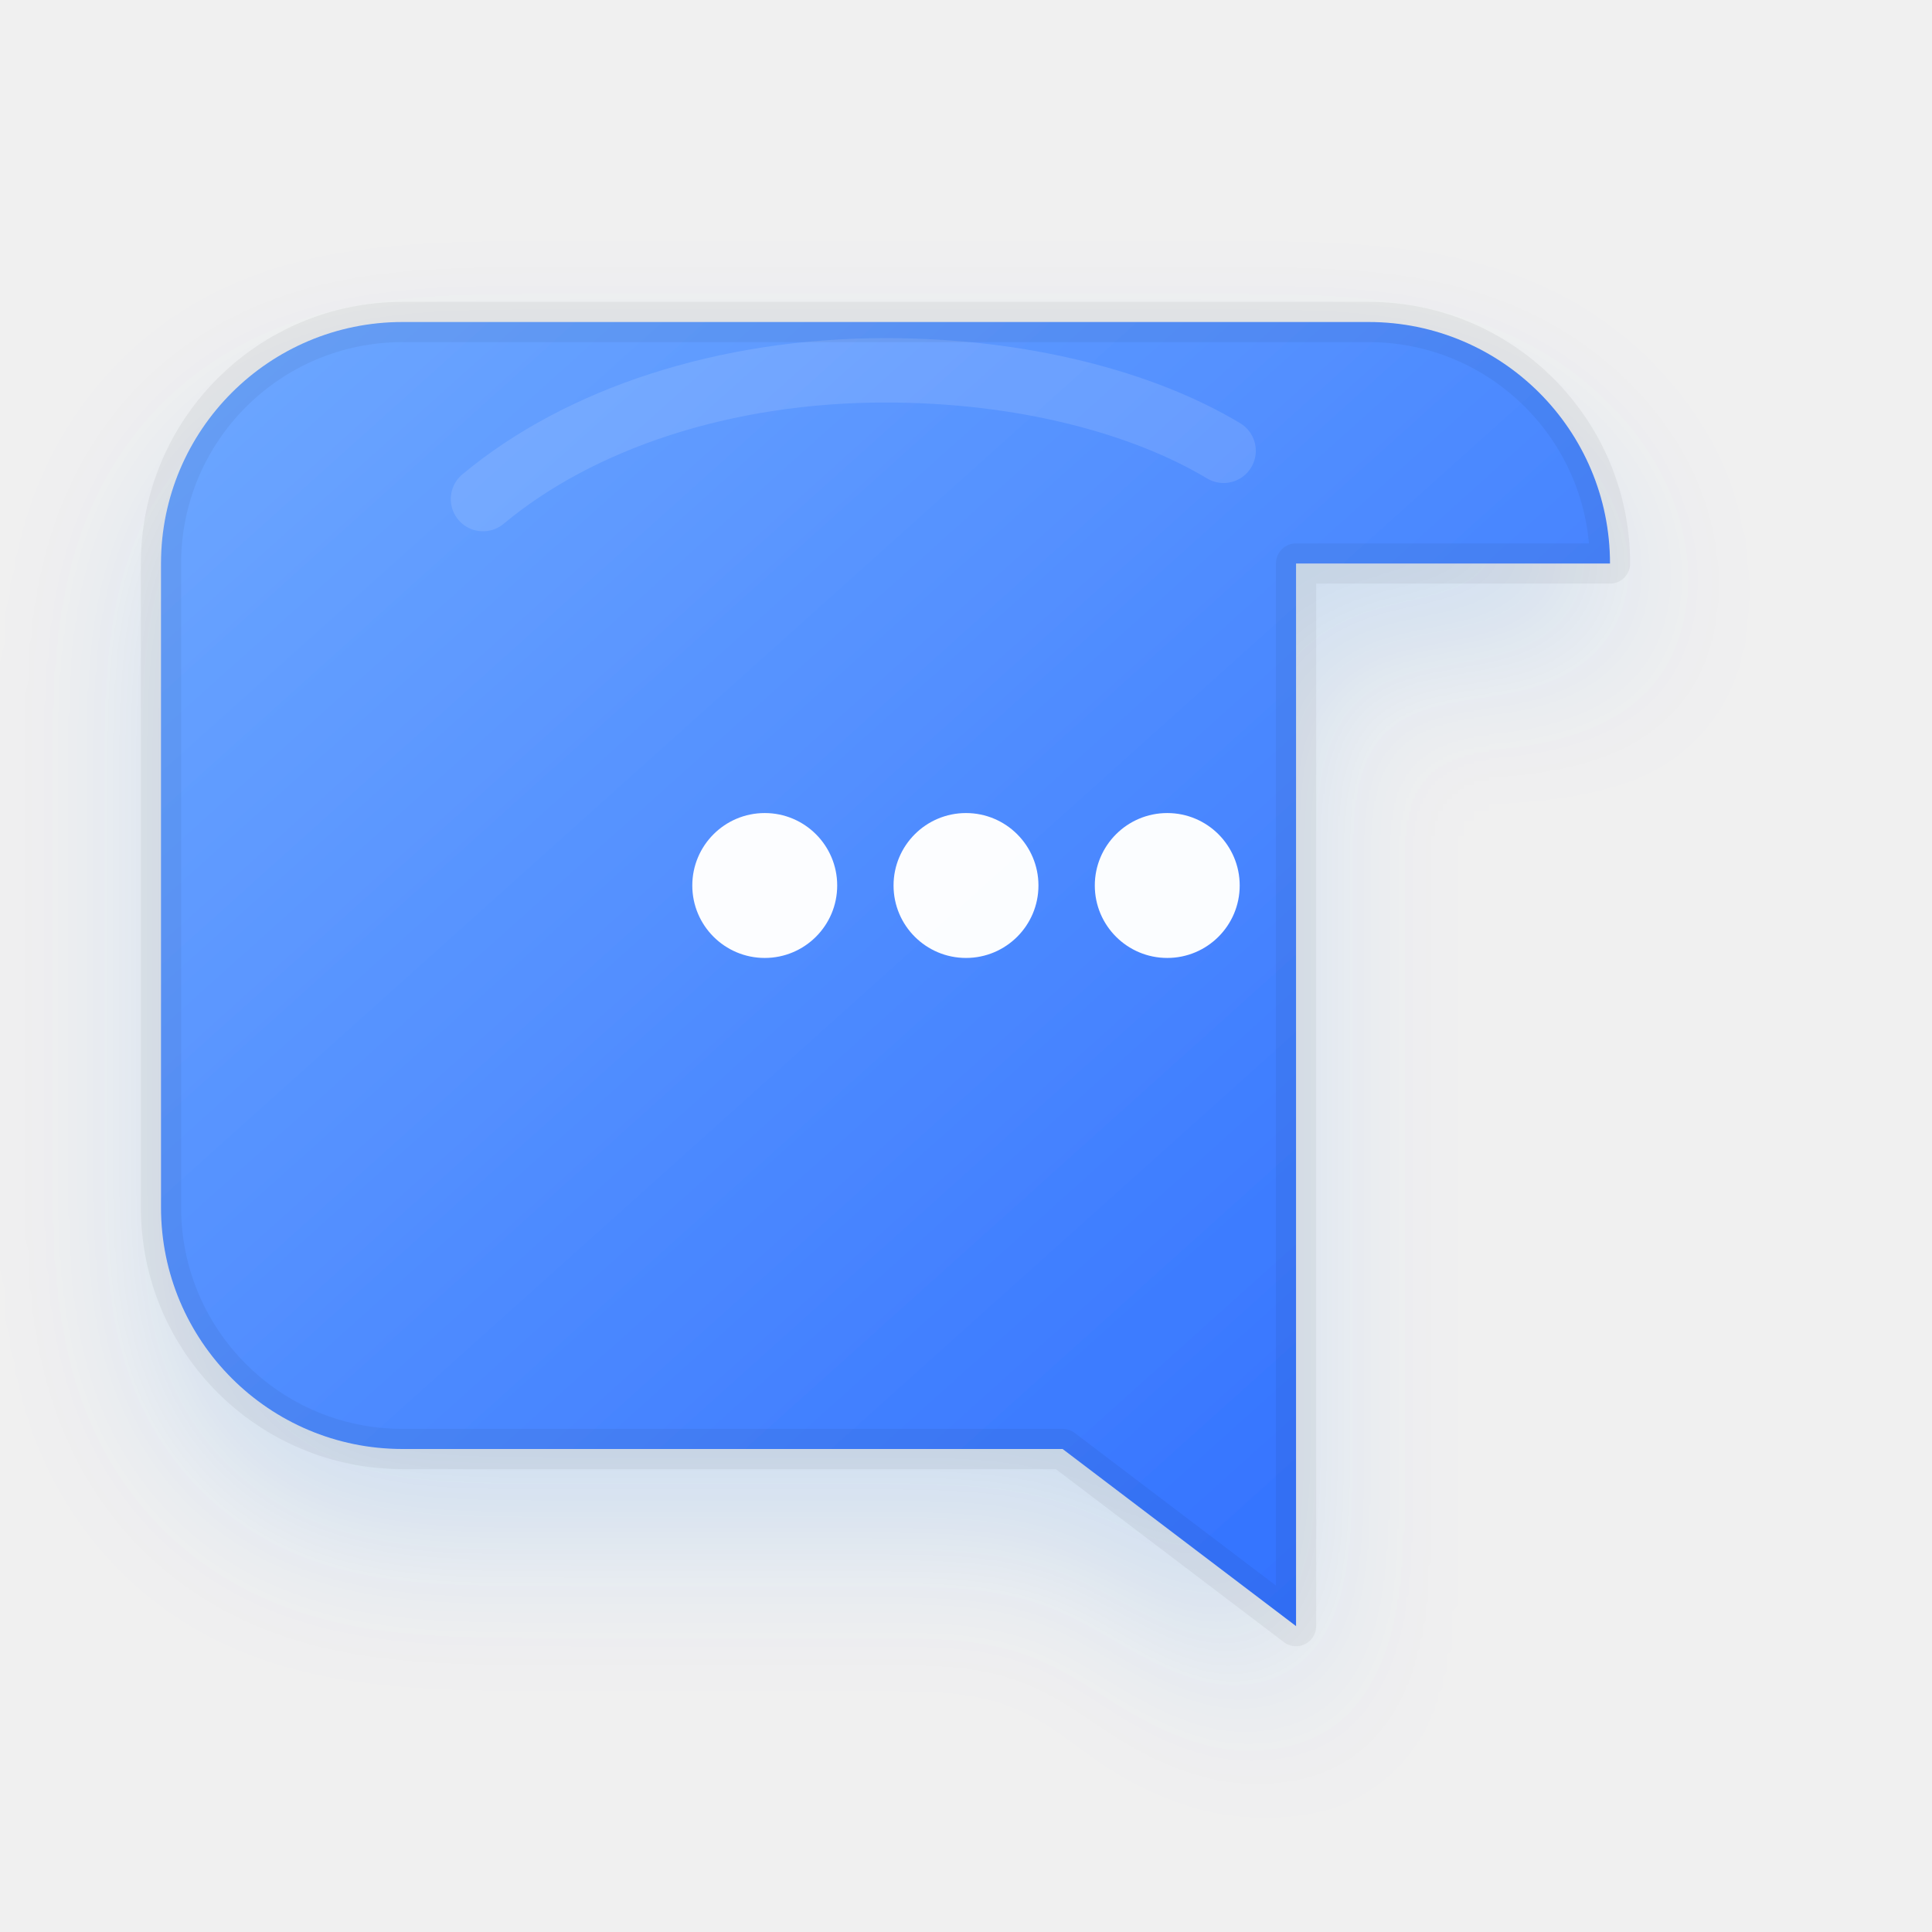
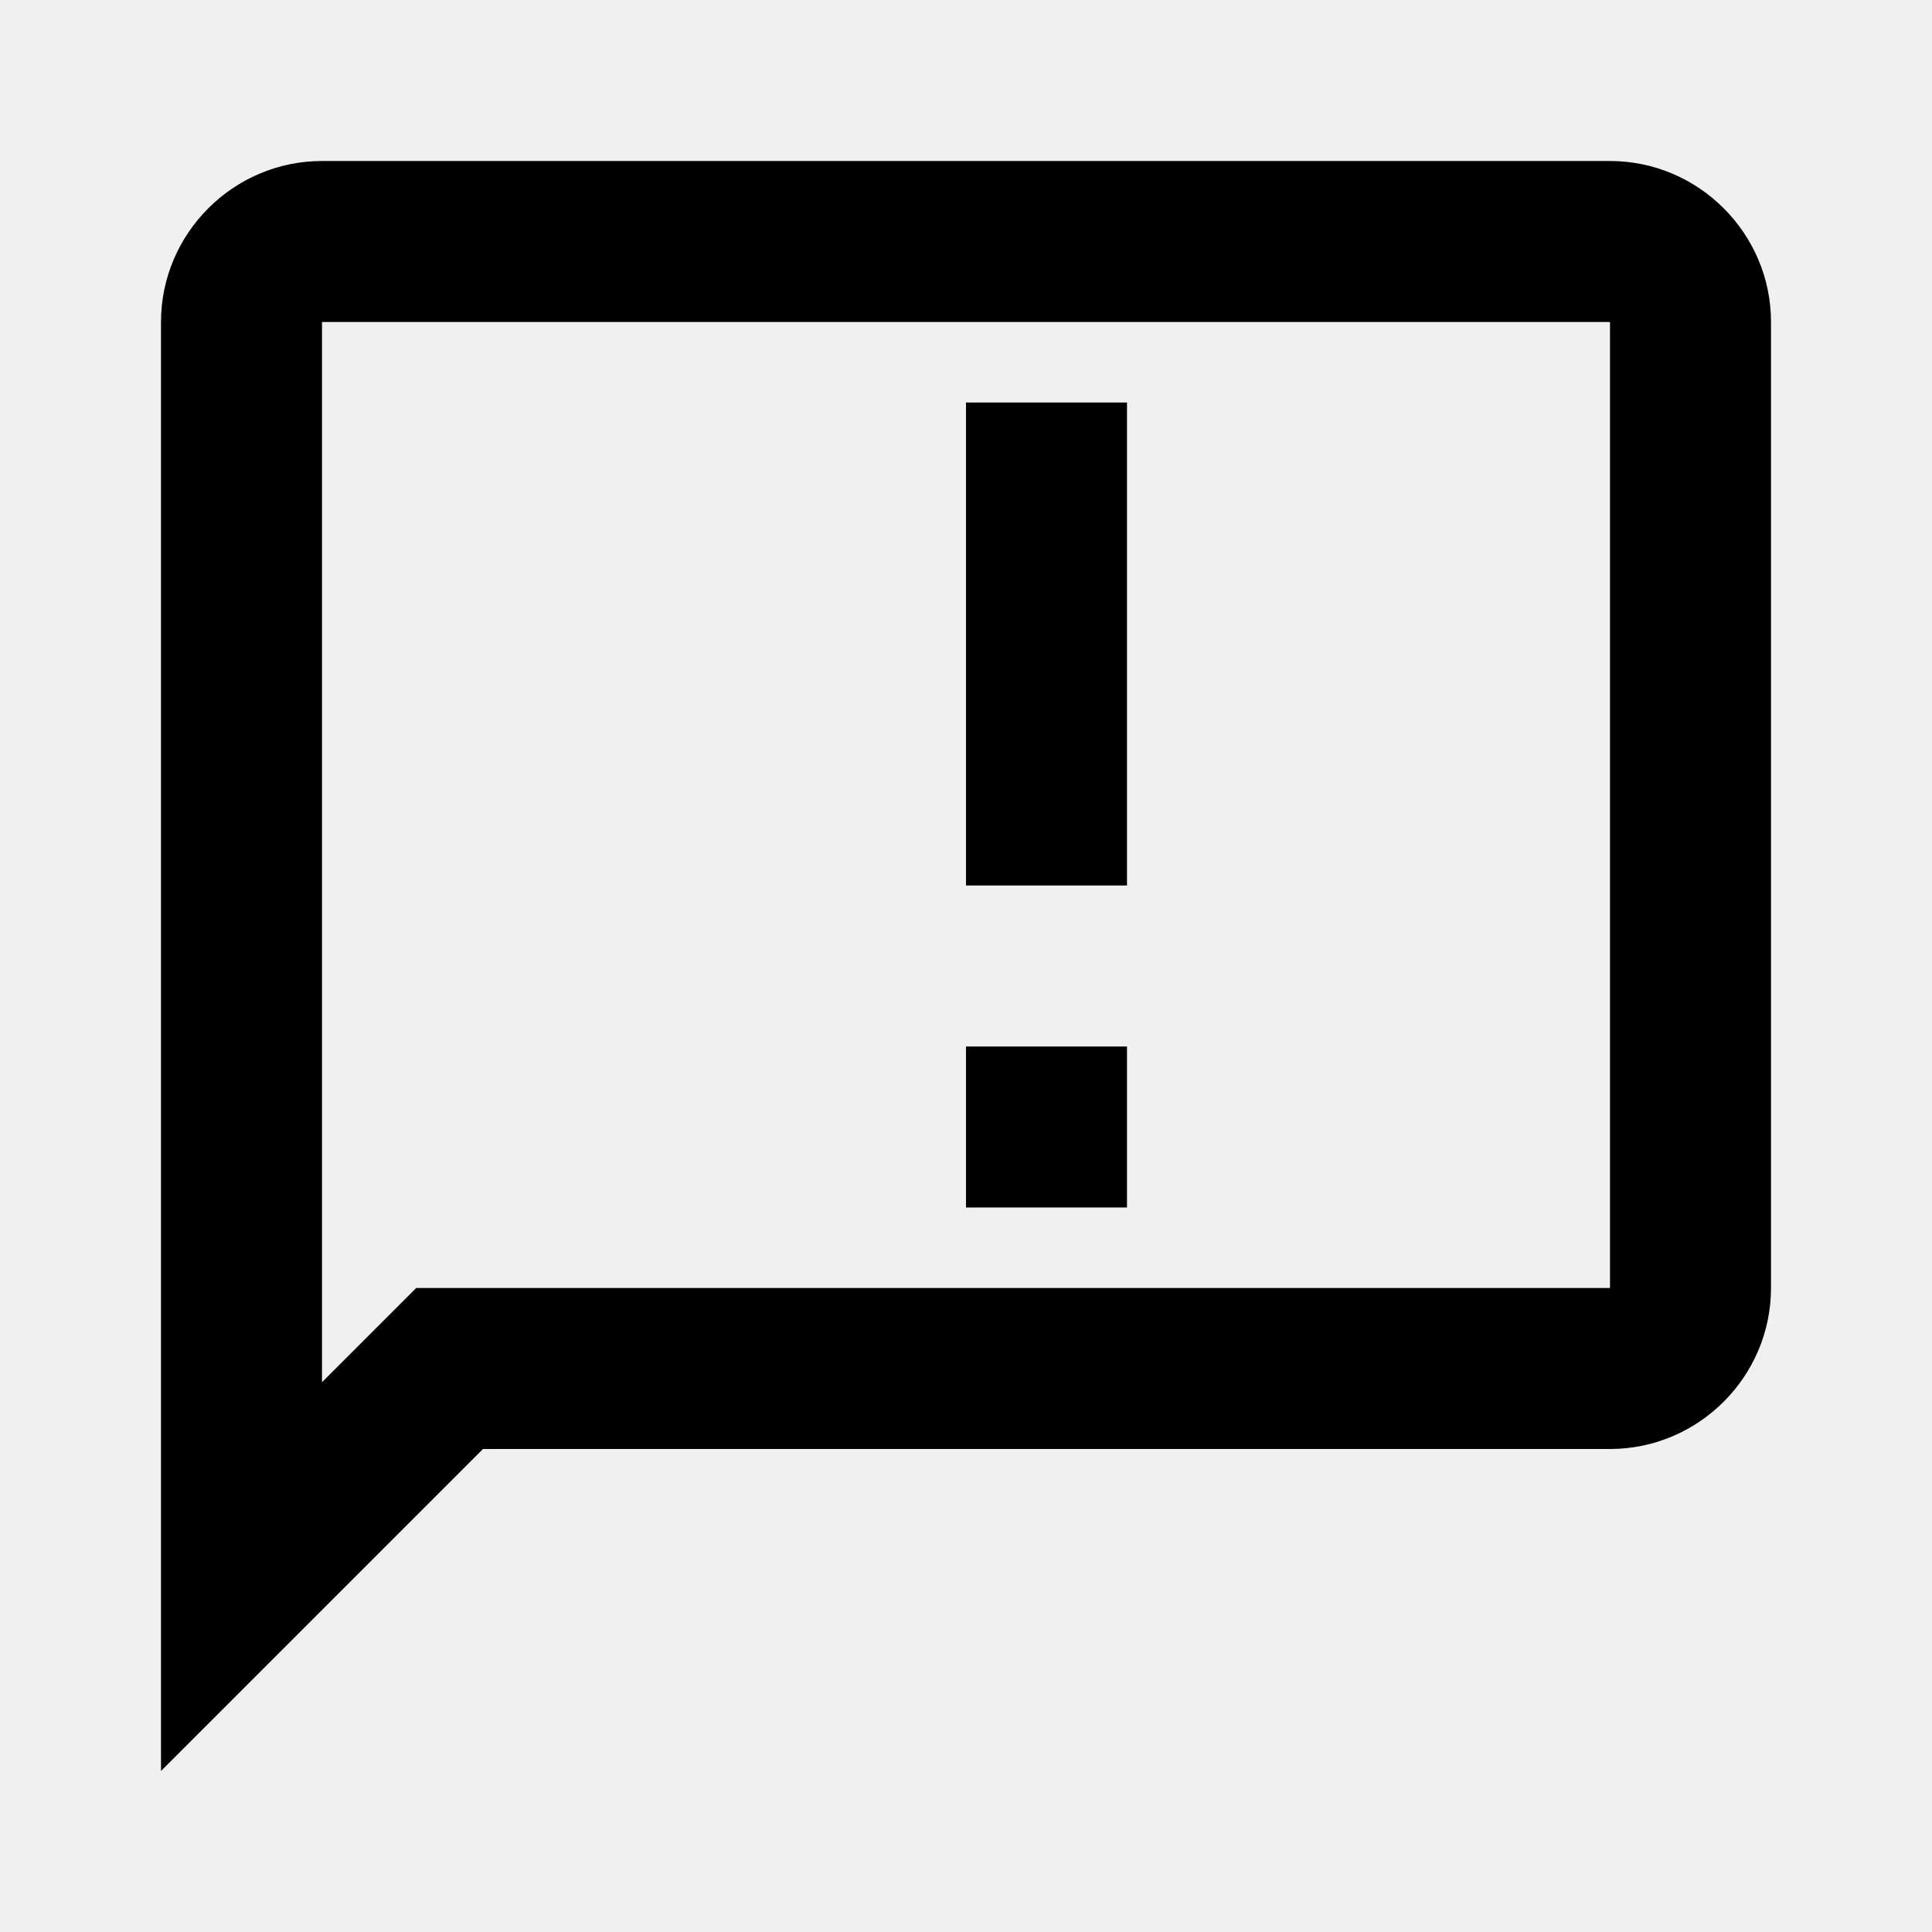
- <svg xmlns="http://www.w3.org/2000/svg" width="48" height="48" viewBox="0 0 24 24" role="img" aria-labelledby="feedbackTitle">
-   <defs>
-     <linearGradient id="fb-grad" x1="0%" y1="0%" x2="100%" y2="100%">
-       <stop offset="0%" stop-color="#6EA8FF" />
-       <stop offset="100%" stop-color="#2B6BFF" />
-     </linearGradient>
-     <filter id="fb-ds" x="-20%" y="-20%" width="140%" height="140%">
-       <feOffset dx="0" dy="1" result="off" />
-       <feGaussianBlur in="off" stdDeviation="1" result="blur" />
-       <feColorMatrix in="blur" type="matrix" values="0 0 0 0 0  0 0 0 0 0.164  0 0 0 0 0.882  0 0 0 0.15 0" result="shadow" />
-       <feBlend in="SourceGraphic" in2="shadow" mode="normal" />
-     </filter>
-   </defs>
-   <g filter="url(#fb-ds)">
-     <path d="M20 7a3 3 0 0 0-3-3H5a3 3 0 0 0-3 3v8a3 3 0 0 0 3 3h8.2l2.9 2.2V7z" fill="url(#fb-grad)" />
-   </g>
-   <path d="M6 6.2c1.2-1 3-1.6 5-1.6 1.7 0 3.2.4 4.2 1" fill="none" stroke="#ffffff" stroke-opacity="0.12" stroke-width="0.8" stroke-linecap="round" />
-   <circle cx="9.5" cy="11" r="0.9" fill="#FFFFFF" opacity="0.98" />
-   <circle cx="12" cy="11" r="0.9" fill="#FFFFFF" opacity="0.98" />
-   <circle cx="14.5" cy="11" r="0.9" fill="#FFFFFF" opacity="0.98" />
-   <path d="M20 7a3 3 0 0 0-3-3H5a3 3 0 0 0-3 3v8a3 3 0 0 0 3 3h8.2l2.9 2.2V7z" fill="none" stroke="#000000" stroke-opacity="0.05" stroke-width="0.5" stroke-linecap="round" stroke-linejoin="round" />
+ <svg xmlns="http://www.w3.org/2000/svg" width="24" height="24" viewBox="0 0 24 24" fill="none">
+   <path d="M20 2H4C2.9 2 2 2.9 2 4V22L6 18H20C21.1 18 22 17.1 22 16V4C22 2.9 21.1 2 20 2ZM20 16H5.17L4 17.17V4H20V16Z" fill="currentColor" />
+   <path d="M12 15H14V13H12V15ZM12 5H14V11H12V5Z" fill="currentColor" />
</svg>
